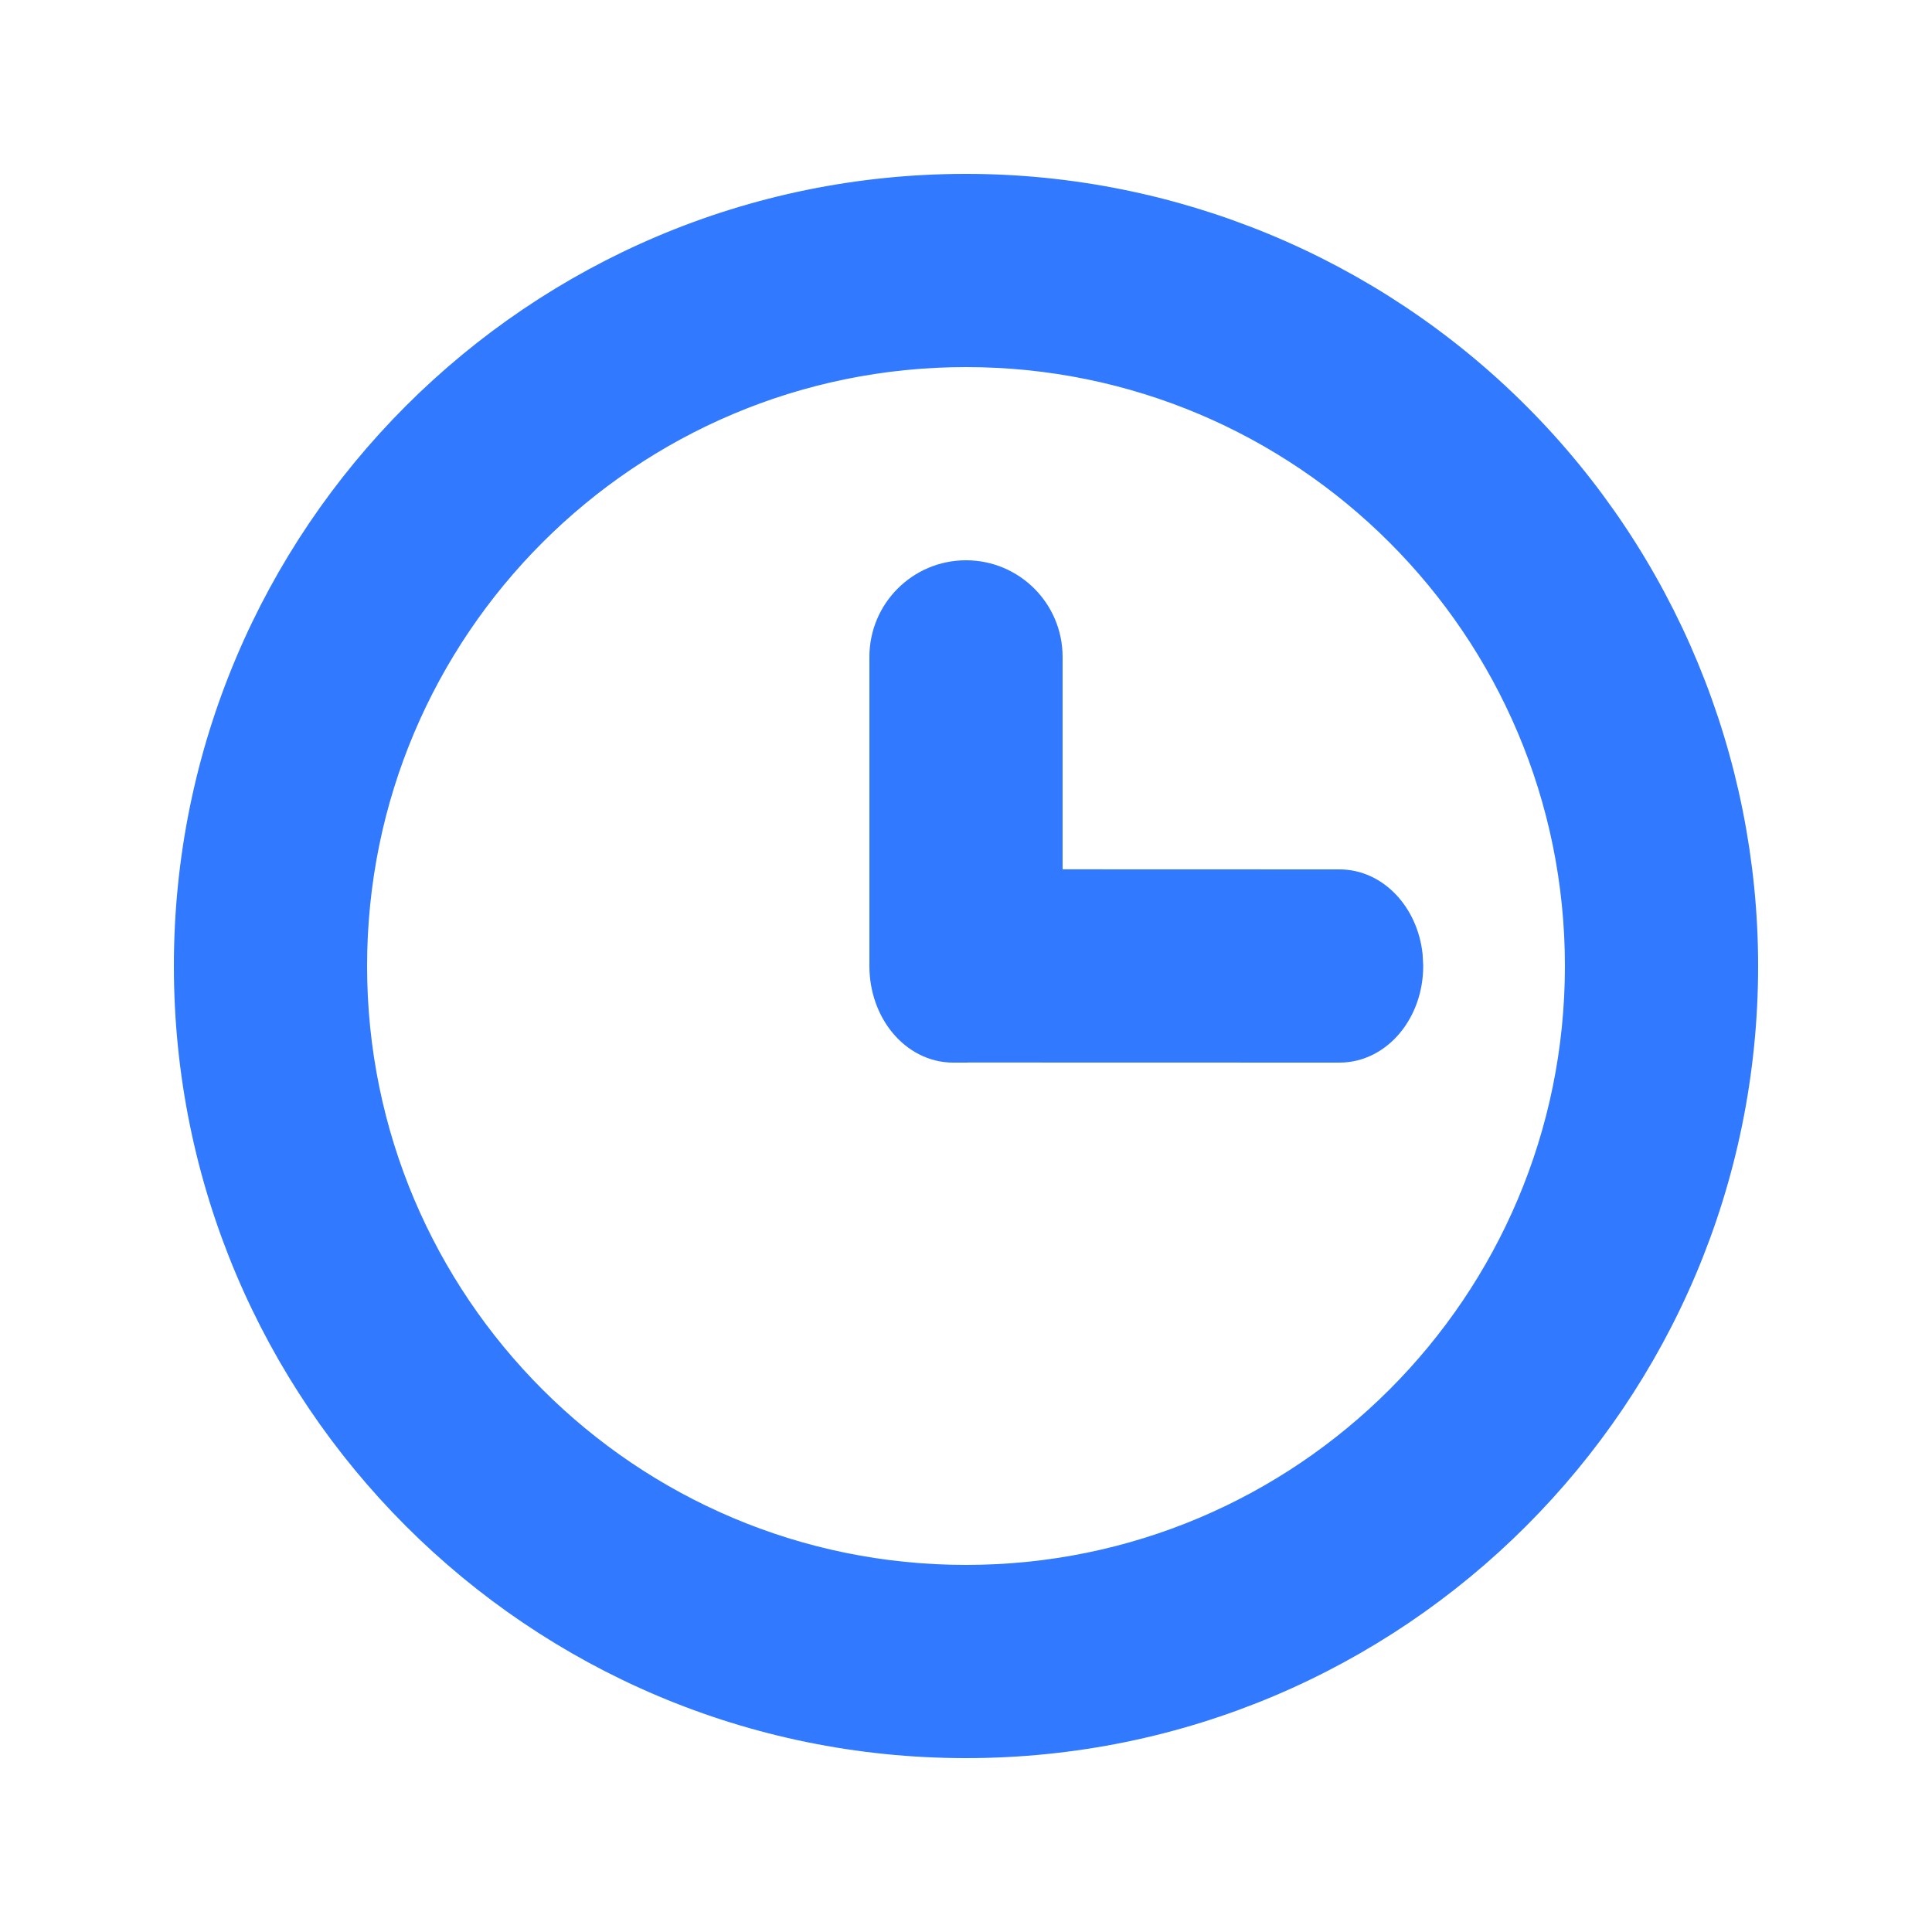
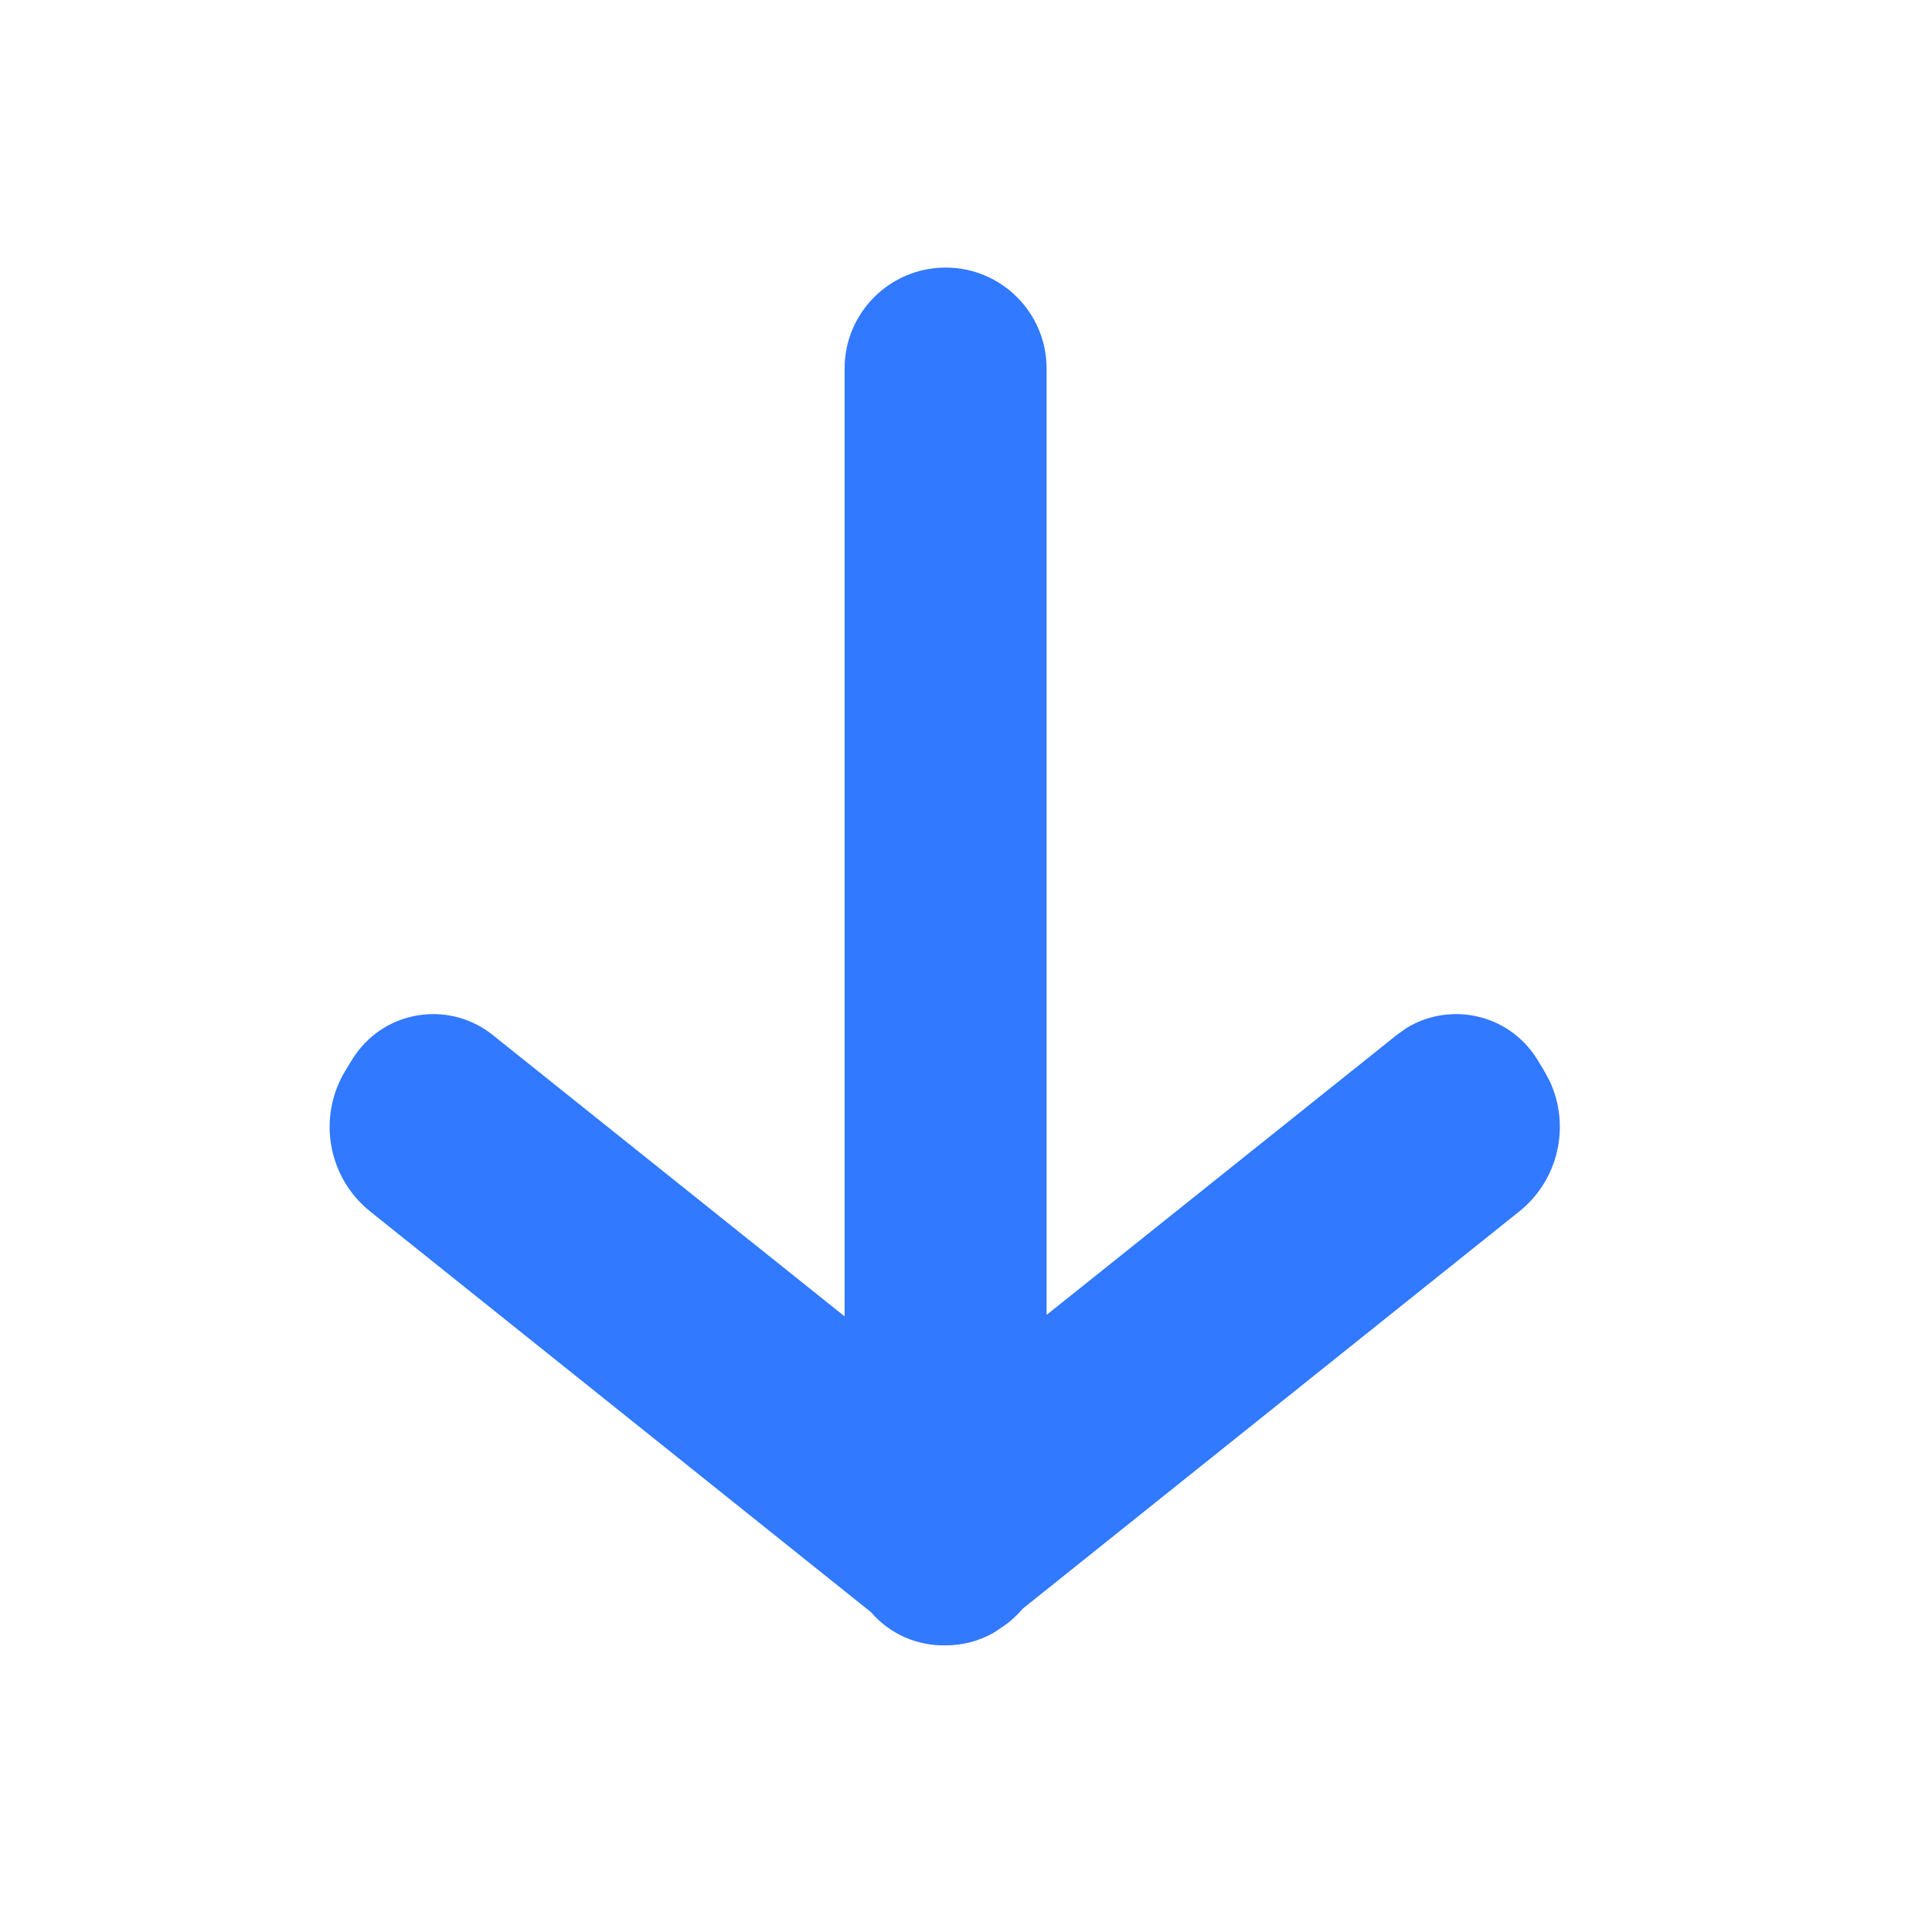
<svg xmlns="http://www.w3.org/2000/svg" width="20px" height="20px" viewBox="0 0 20 20" version="1.1">
-   <g id="0817代币详情页" stroke="none" stroke-width="1" fill="none" fill-rule="evenodd">
-     <g id="交易记录备份" transform="translate(-30, -524)">
-       <g id="编组-4" transform="translate(30, 524)">
+   <g id="0823交易成功弹窗" stroke="none" stroke-width="1" fill="none" fill-rule="evenodd">
+     <g id="交易记录" transform="translate(-30, -524)">
+       <g id="编组-12备份-6" transform="translate(40, 534) scale(1, -1) translate(-40, -534) translate(30, 524)">
        <rect id="矩形" x="0" y="0" width="20" height="20" />
-         <g id="时间" transform="translate(2, 2)" fill="#3179FF" fill-rule="nonzero" stroke="#3179FF" stroke-width="0.4">
-           <path d="M8,1.6 C11.535,1.6 14.4,4.465 14.4,8 C14.4,11.535 11.535,14.4 8,14.4 C4.465,14.4 1.6,11.535 1.6,8 C1.6,4.465 4.465,1.6 8,1.6 M8,0 C3.582,0 0,3.582 0,8 C0,12.418 3.582,16 8,16 C12.418,16 16,12.418 16,8 C16,5.878 15.157,3.843 13.657,2.343 C12.157,0.843 10.122,0 8,0 Z" id="形状" />
-           <path d="M8,4 C8.442,4 8.8,4.358 8.8,4.8 L8.8,4.8 L8.8,7.199 L11.867,7.2 C12.204,7.2 12.483,7.501 12.527,7.891 L12.533,8 C12.533,8.442 12.235,8.8 11.867,8.8 L11.867,8.8 L8.013,8.799 L8,8.8 C7.995,8.8 7.99,8.8 7.986,8.8 L7.867,8.8 C7.498,8.8 7.2,8.442 7.2,8 L7.2,8 L7.2,4.8 C7.2,4.358 7.558,4 8,4 Z" id="形状结合" />
+         <g id="编组-11" transform="translate(3.412332, 2.967142)" fill="#3179FF" fill-rule="nonzero">
+           <path d="M6.368,4.8461235e-14 C6.545,-0.002 6.722,0.043 6.878,0.133 L6.994,0.211 C7.061,0.26 7.122,0.317 7.175,0.38 L12.313,4.49 C12.721,4.816 12.846,5.374 12.632,5.838 L12.571,5.951 L12.503,6.063 C12.481,6.098 12.458,6.133 12.431,6.165 C12.118,6.557 11.566,6.646 11.148,6.391 L11.047,6.319 L7.422,3.421 L7.422,13.218 C7.422,13.795 6.954,14.263 6.377,14.263 C5.799,14.263 5.331,13.795 5.331,13.218 L5.331,3.406 L1.688,6.319 C1.263,6.659 0.643,6.59 0.304,6.165 C0.278,6.133 0.254,6.098 0.232,6.063 L0.164,5.951 C-0.13,5.469 -0.02,4.843 0.422,4.49 L5.605,0.343 C5.802,0.114 6.084,-0.004 6.368,4.8461235e-14 Z" id="形状结合" />
        </g>
      </g>
    </g>
  </g>
</svg>
